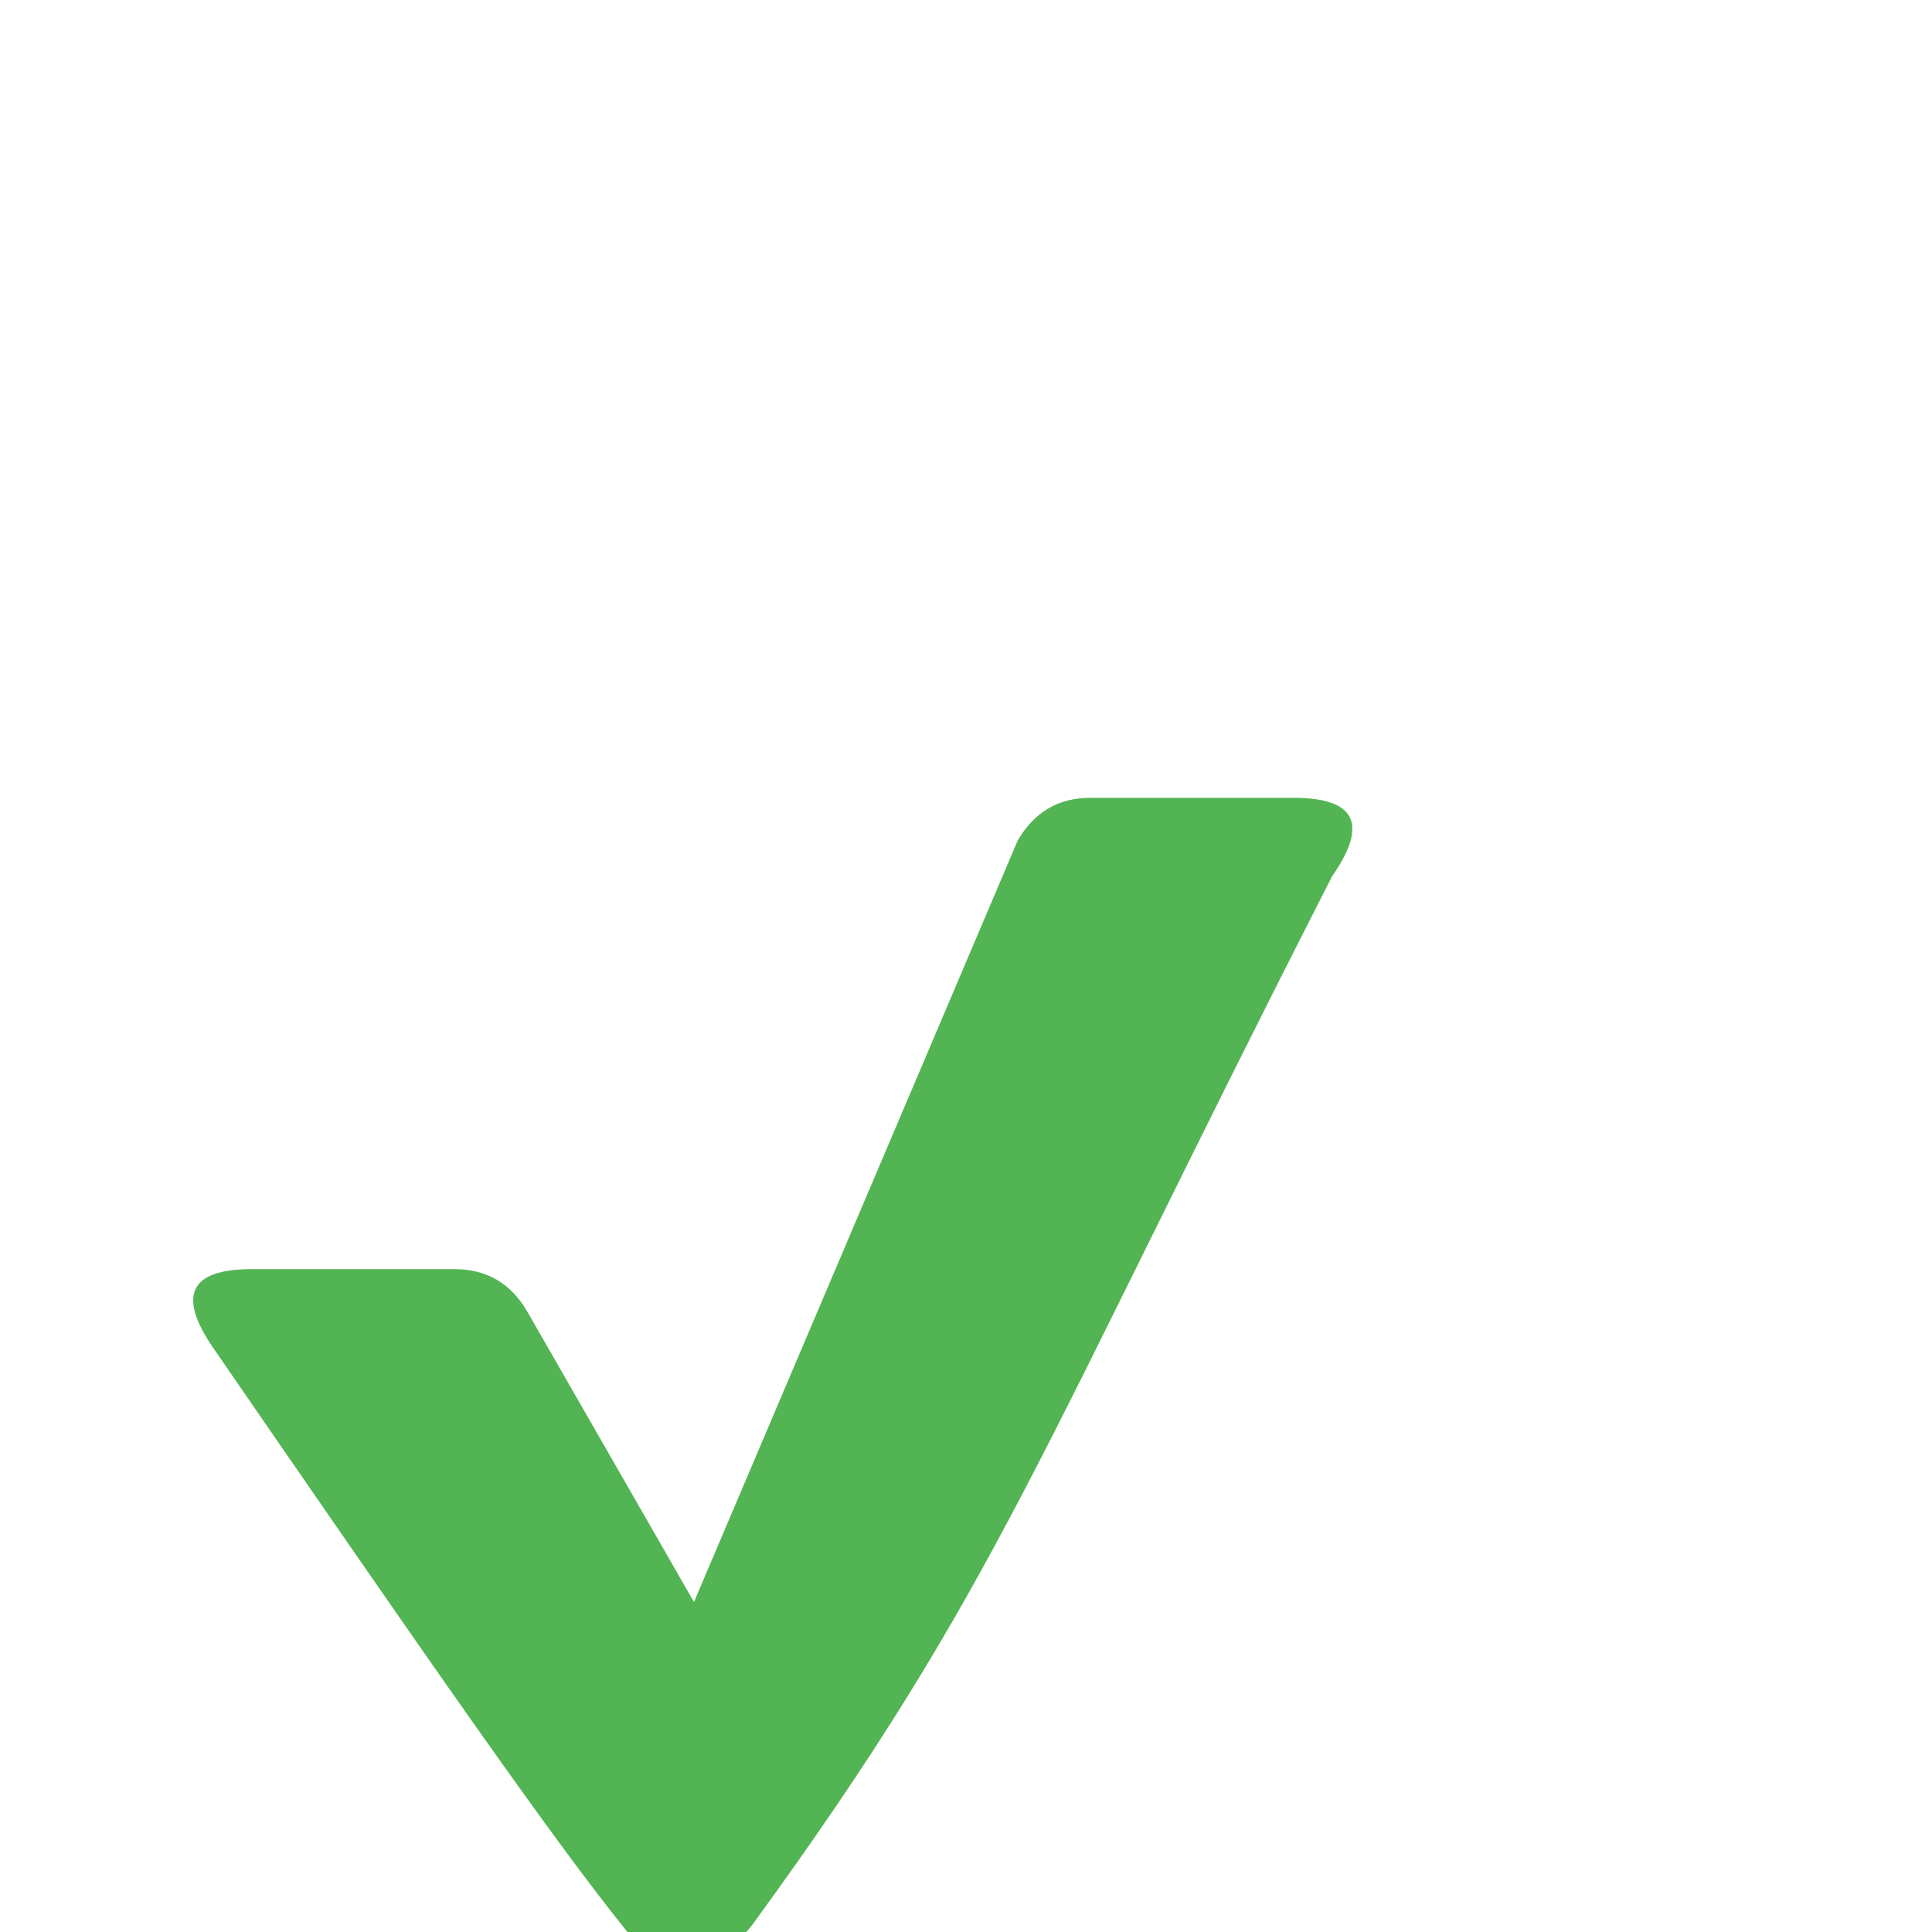
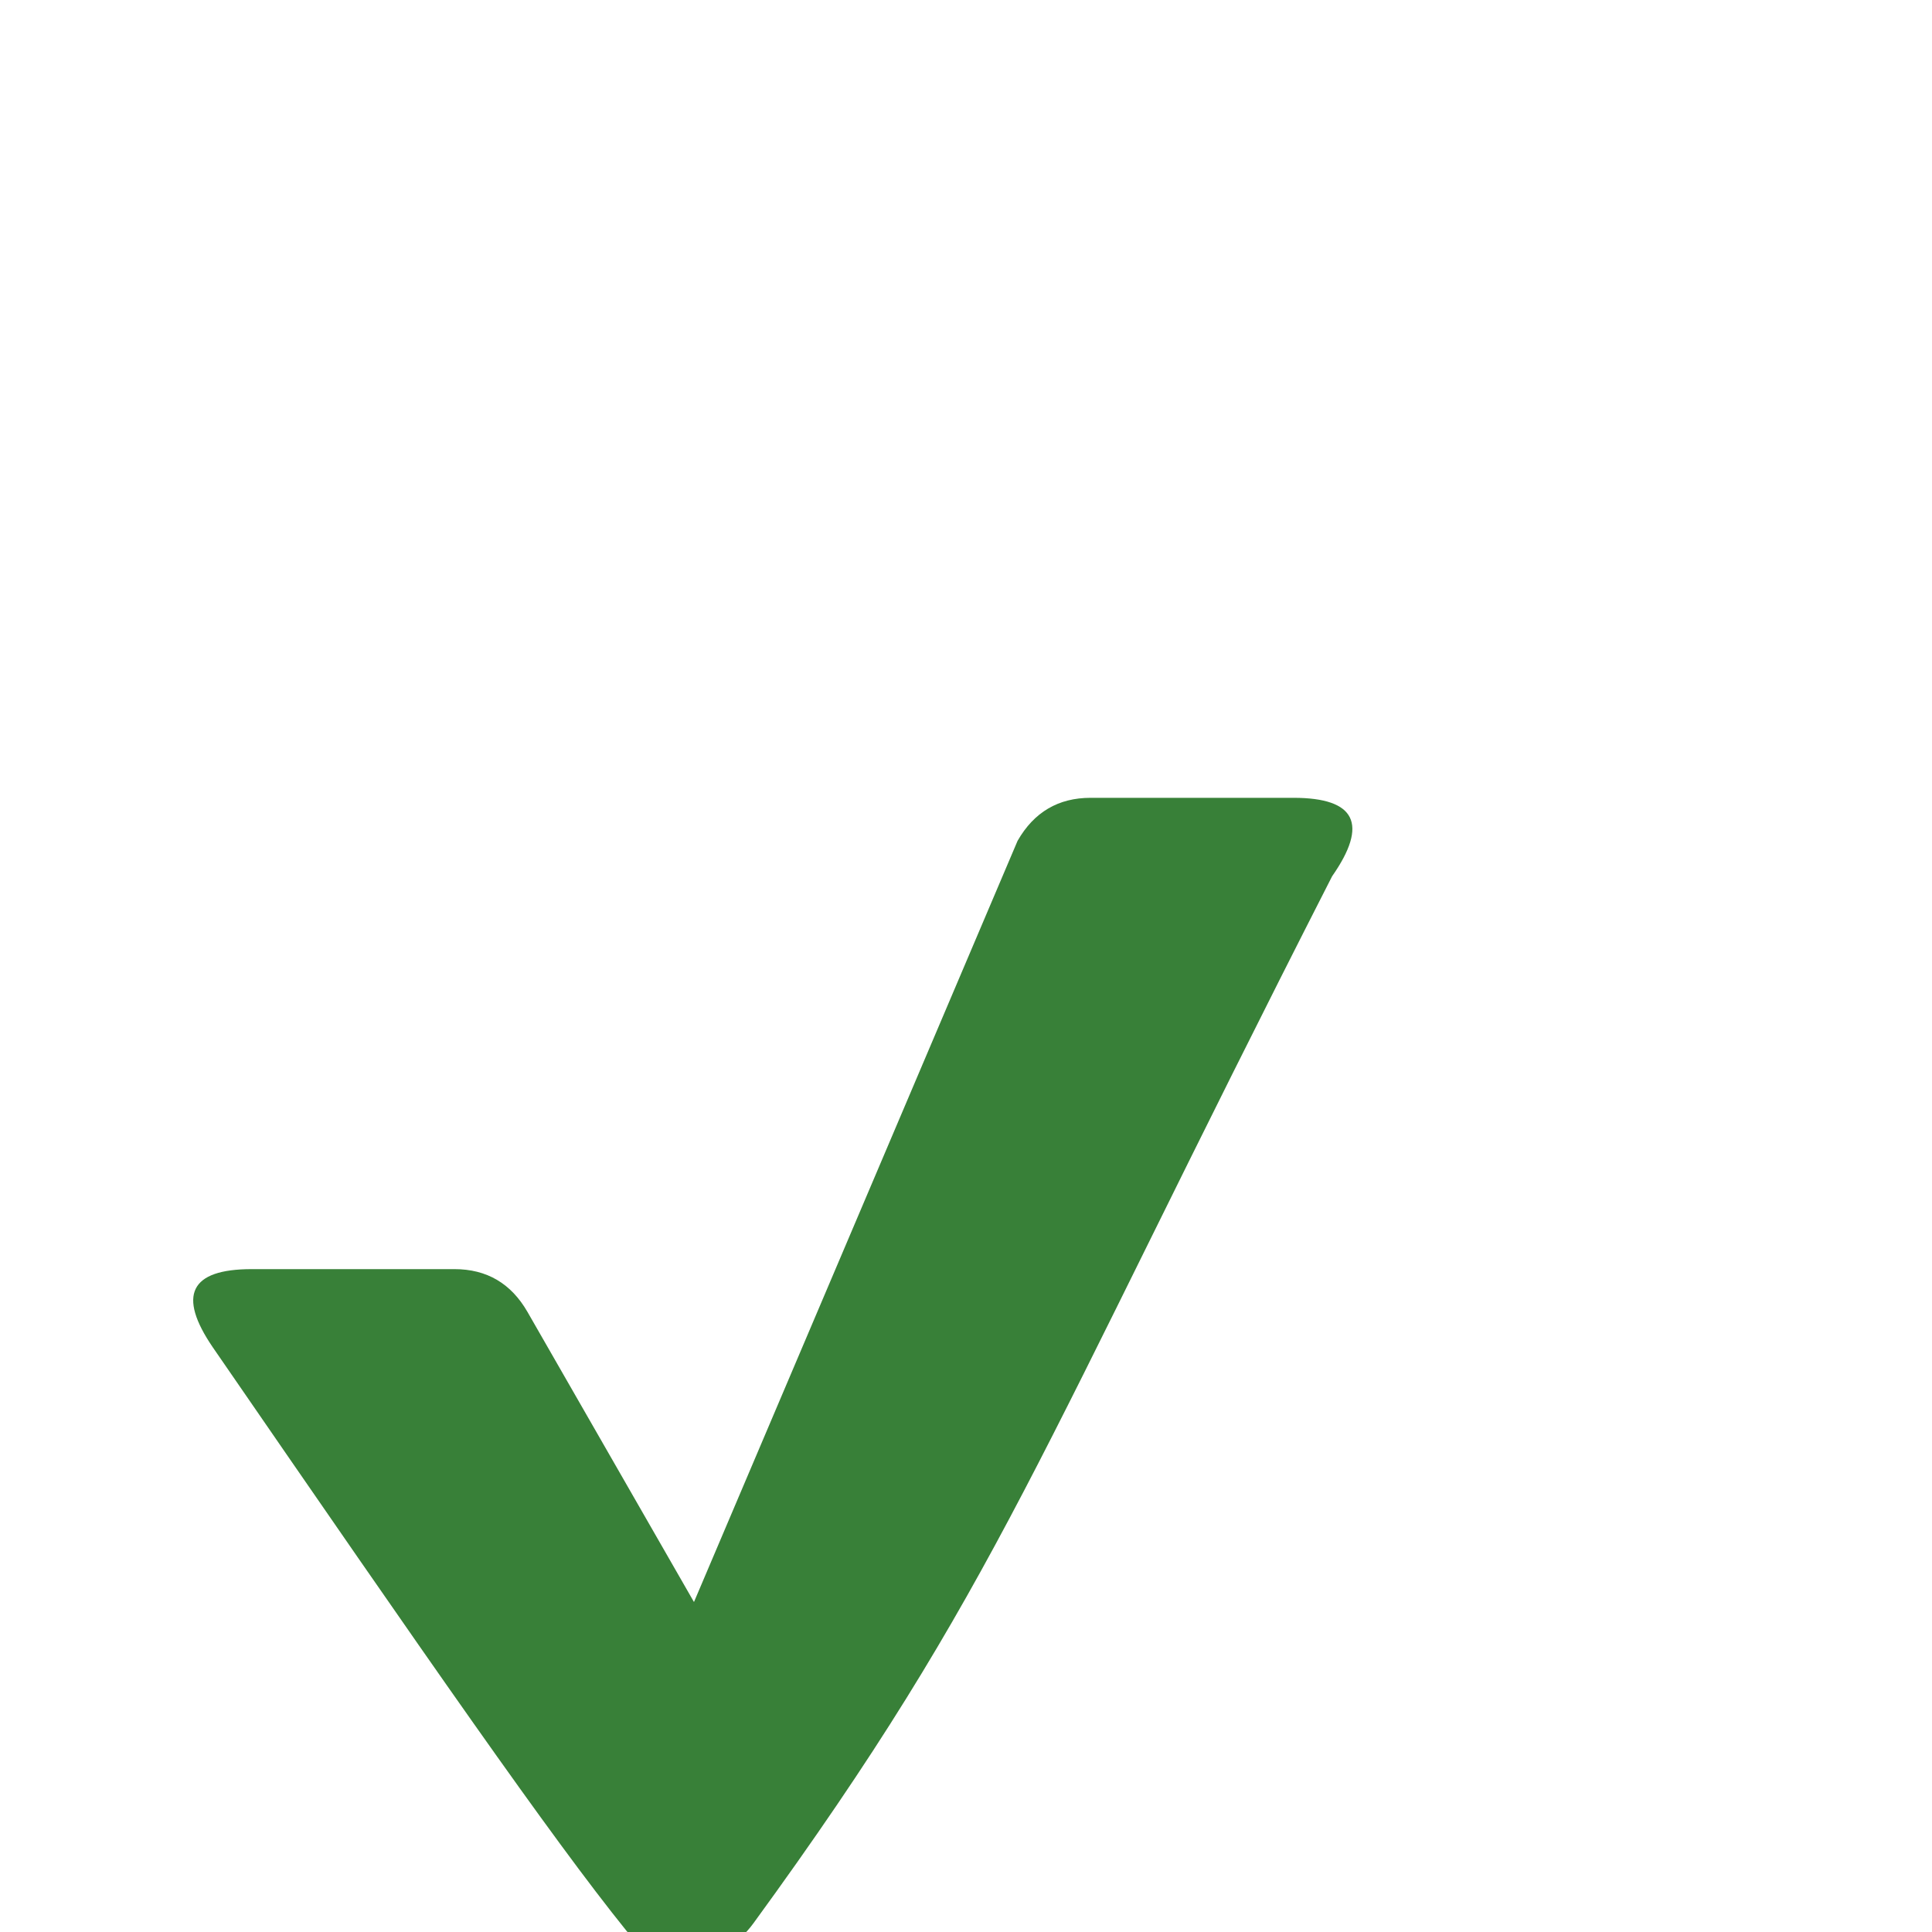
<svg xmlns="http://www.w3.org/2000/svg" width="16" height="16" viewBox="0 -3 20 13" fill="none">
-   <path d="M2.204 7.449C1.834 6.908 1.967 6.638 2.605 6.638H4.705C5.039 6.638 5.291 6.786 5.461 7.082L7.184 10.084L10.534 2.204C10.704 1.907 10.956 1.759 11.289 1.759H13.39C14.035 1.759 14.168 2.03 13.79 2.571C10.723 8.582 10.349 9.91 7.8 13.409C7.468 13.866 6.837 13.925 6.483 13.485C5.708 12.524 4.437 10.692 2.204 7.449Z" fill="#53B453" />
+   <path d="M2.204 7.449C1.834 6.908 1.967 6.638 2.605 6.638H4.705C5.039 6.638 5.291 6.786 5.461 7.082L7.184 10.084L10.534 2.204C10.704 1.907 10.956 1.759 11.289 1.759H13.39C14.035 1.759 14.168 2.03 13.79 2.571C10.723 8.582 10.349 9.91 7.8 13.409C7.468 13.866 6.837 13.925 6.483 13.485C5.708 12.524 4.437 10.692 2.204 7.449Z" fill="#388038" />
</svg>
